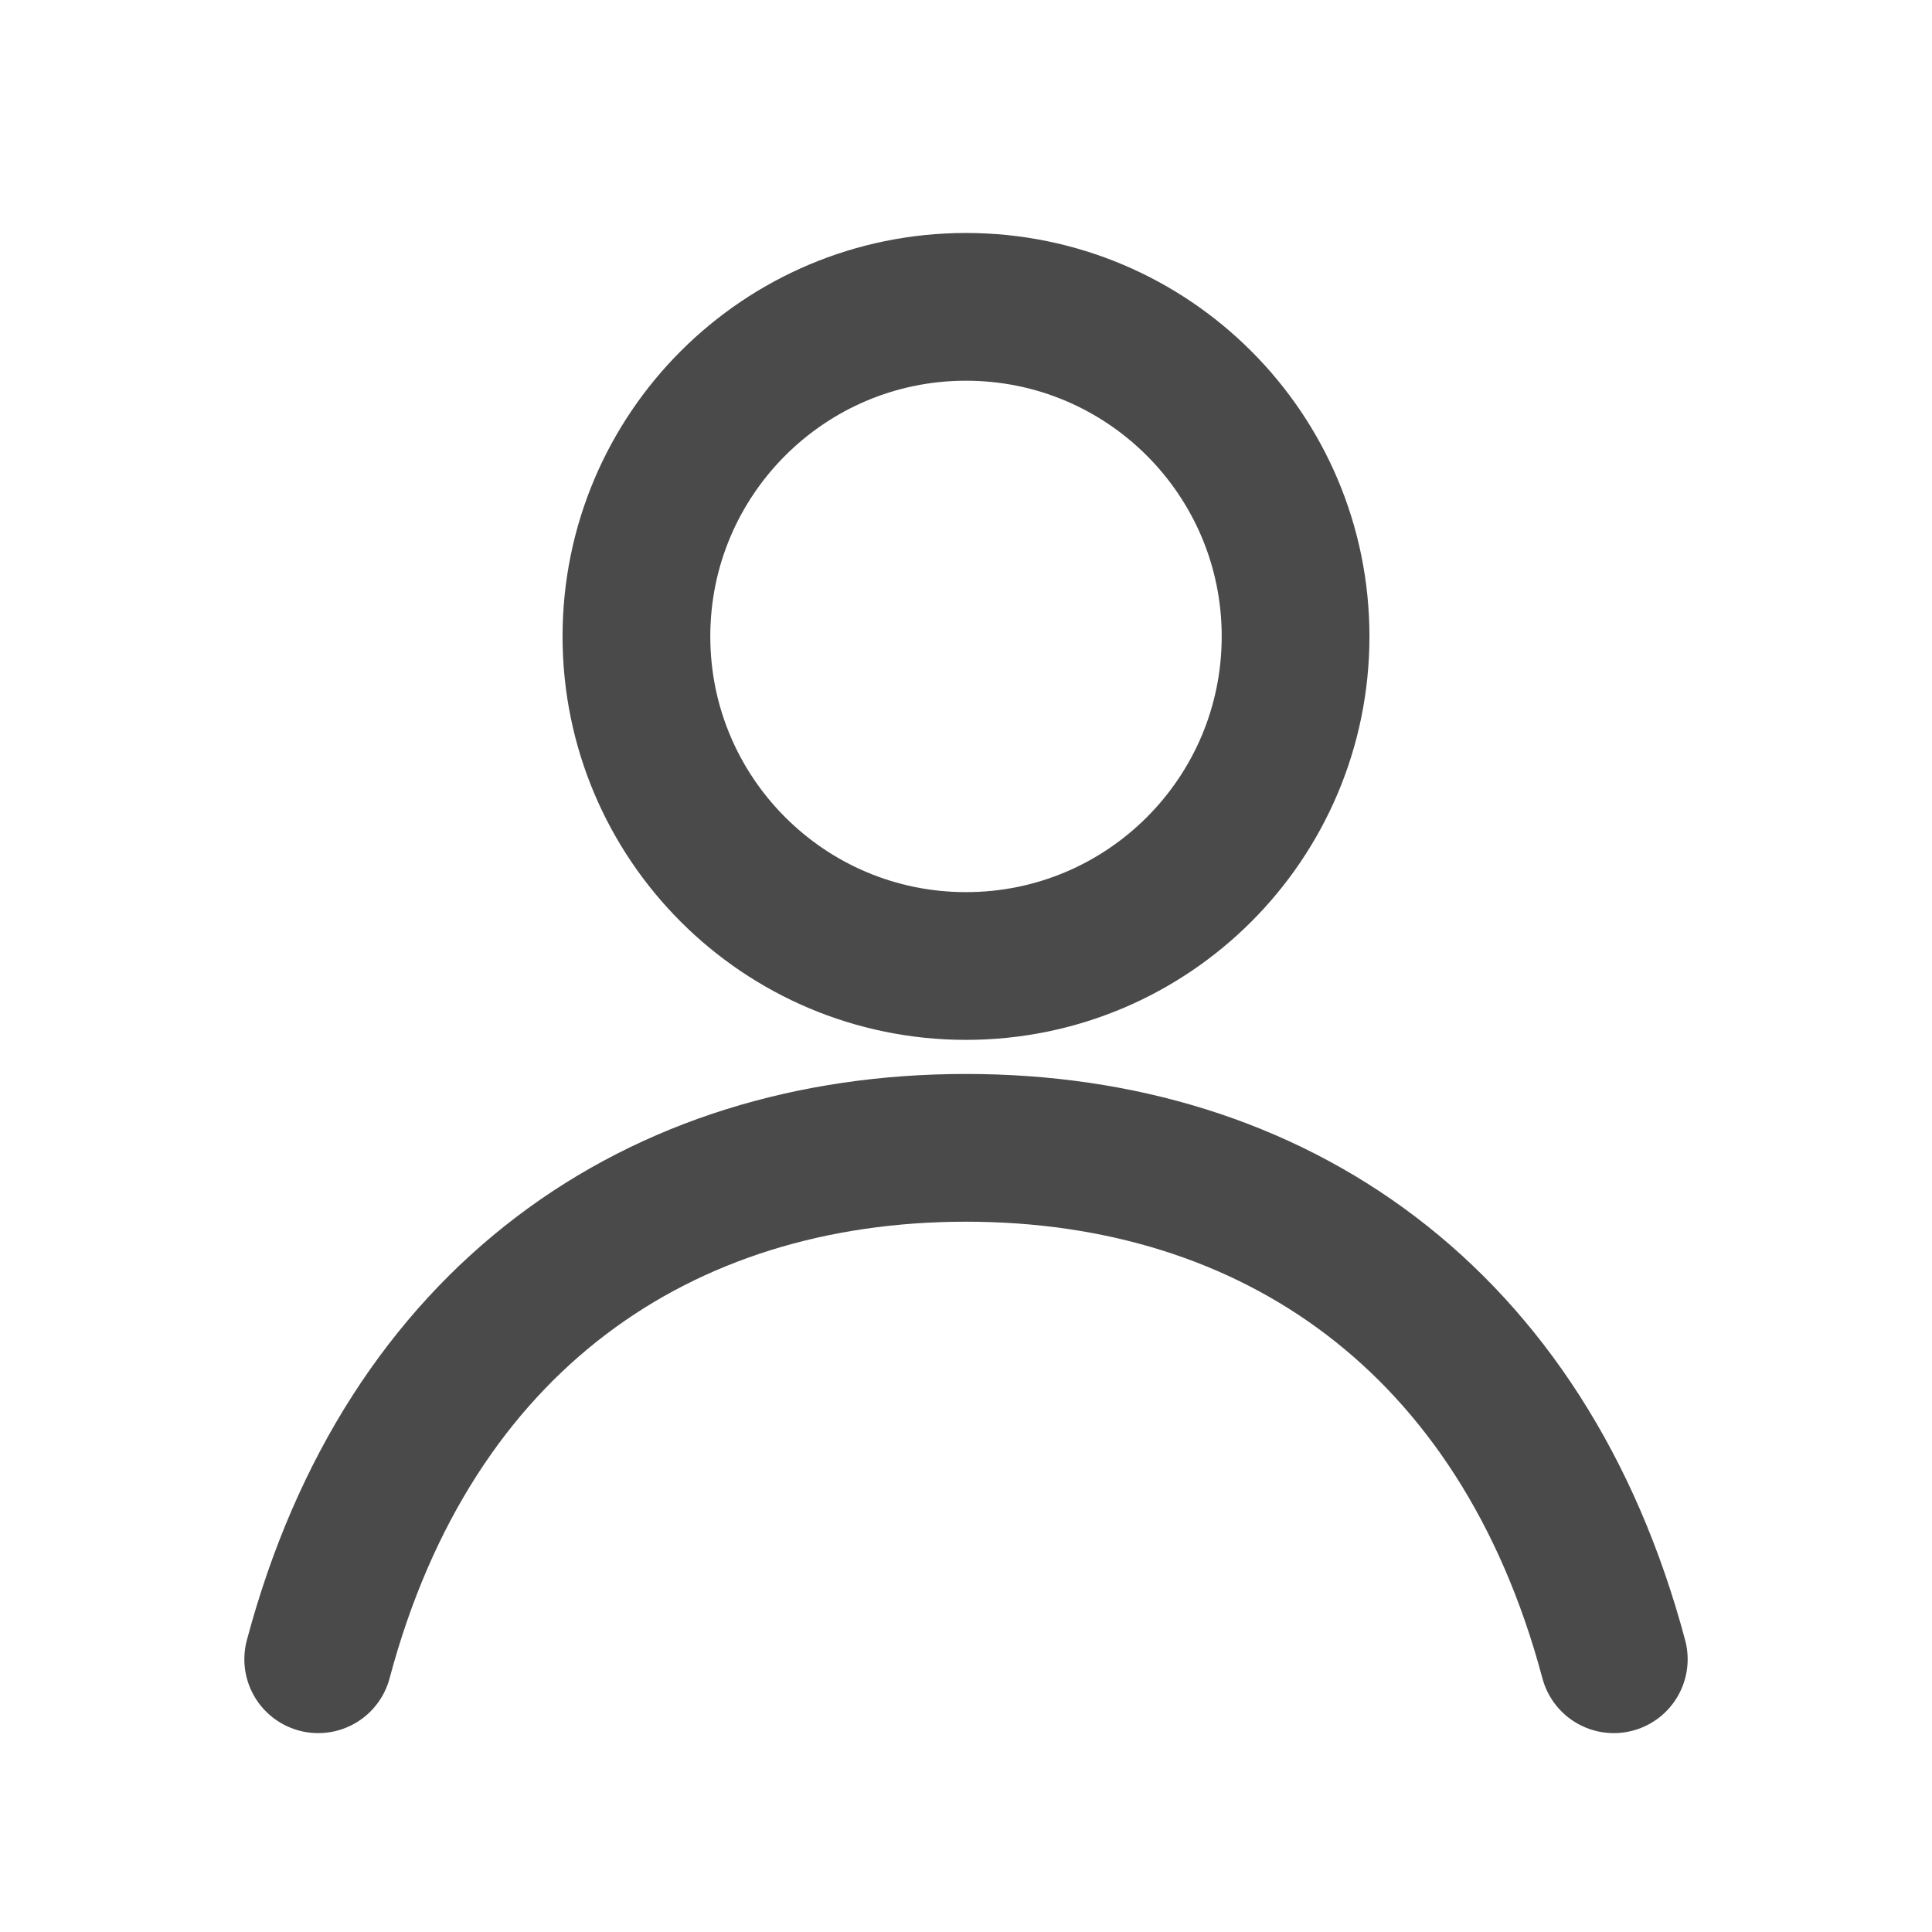
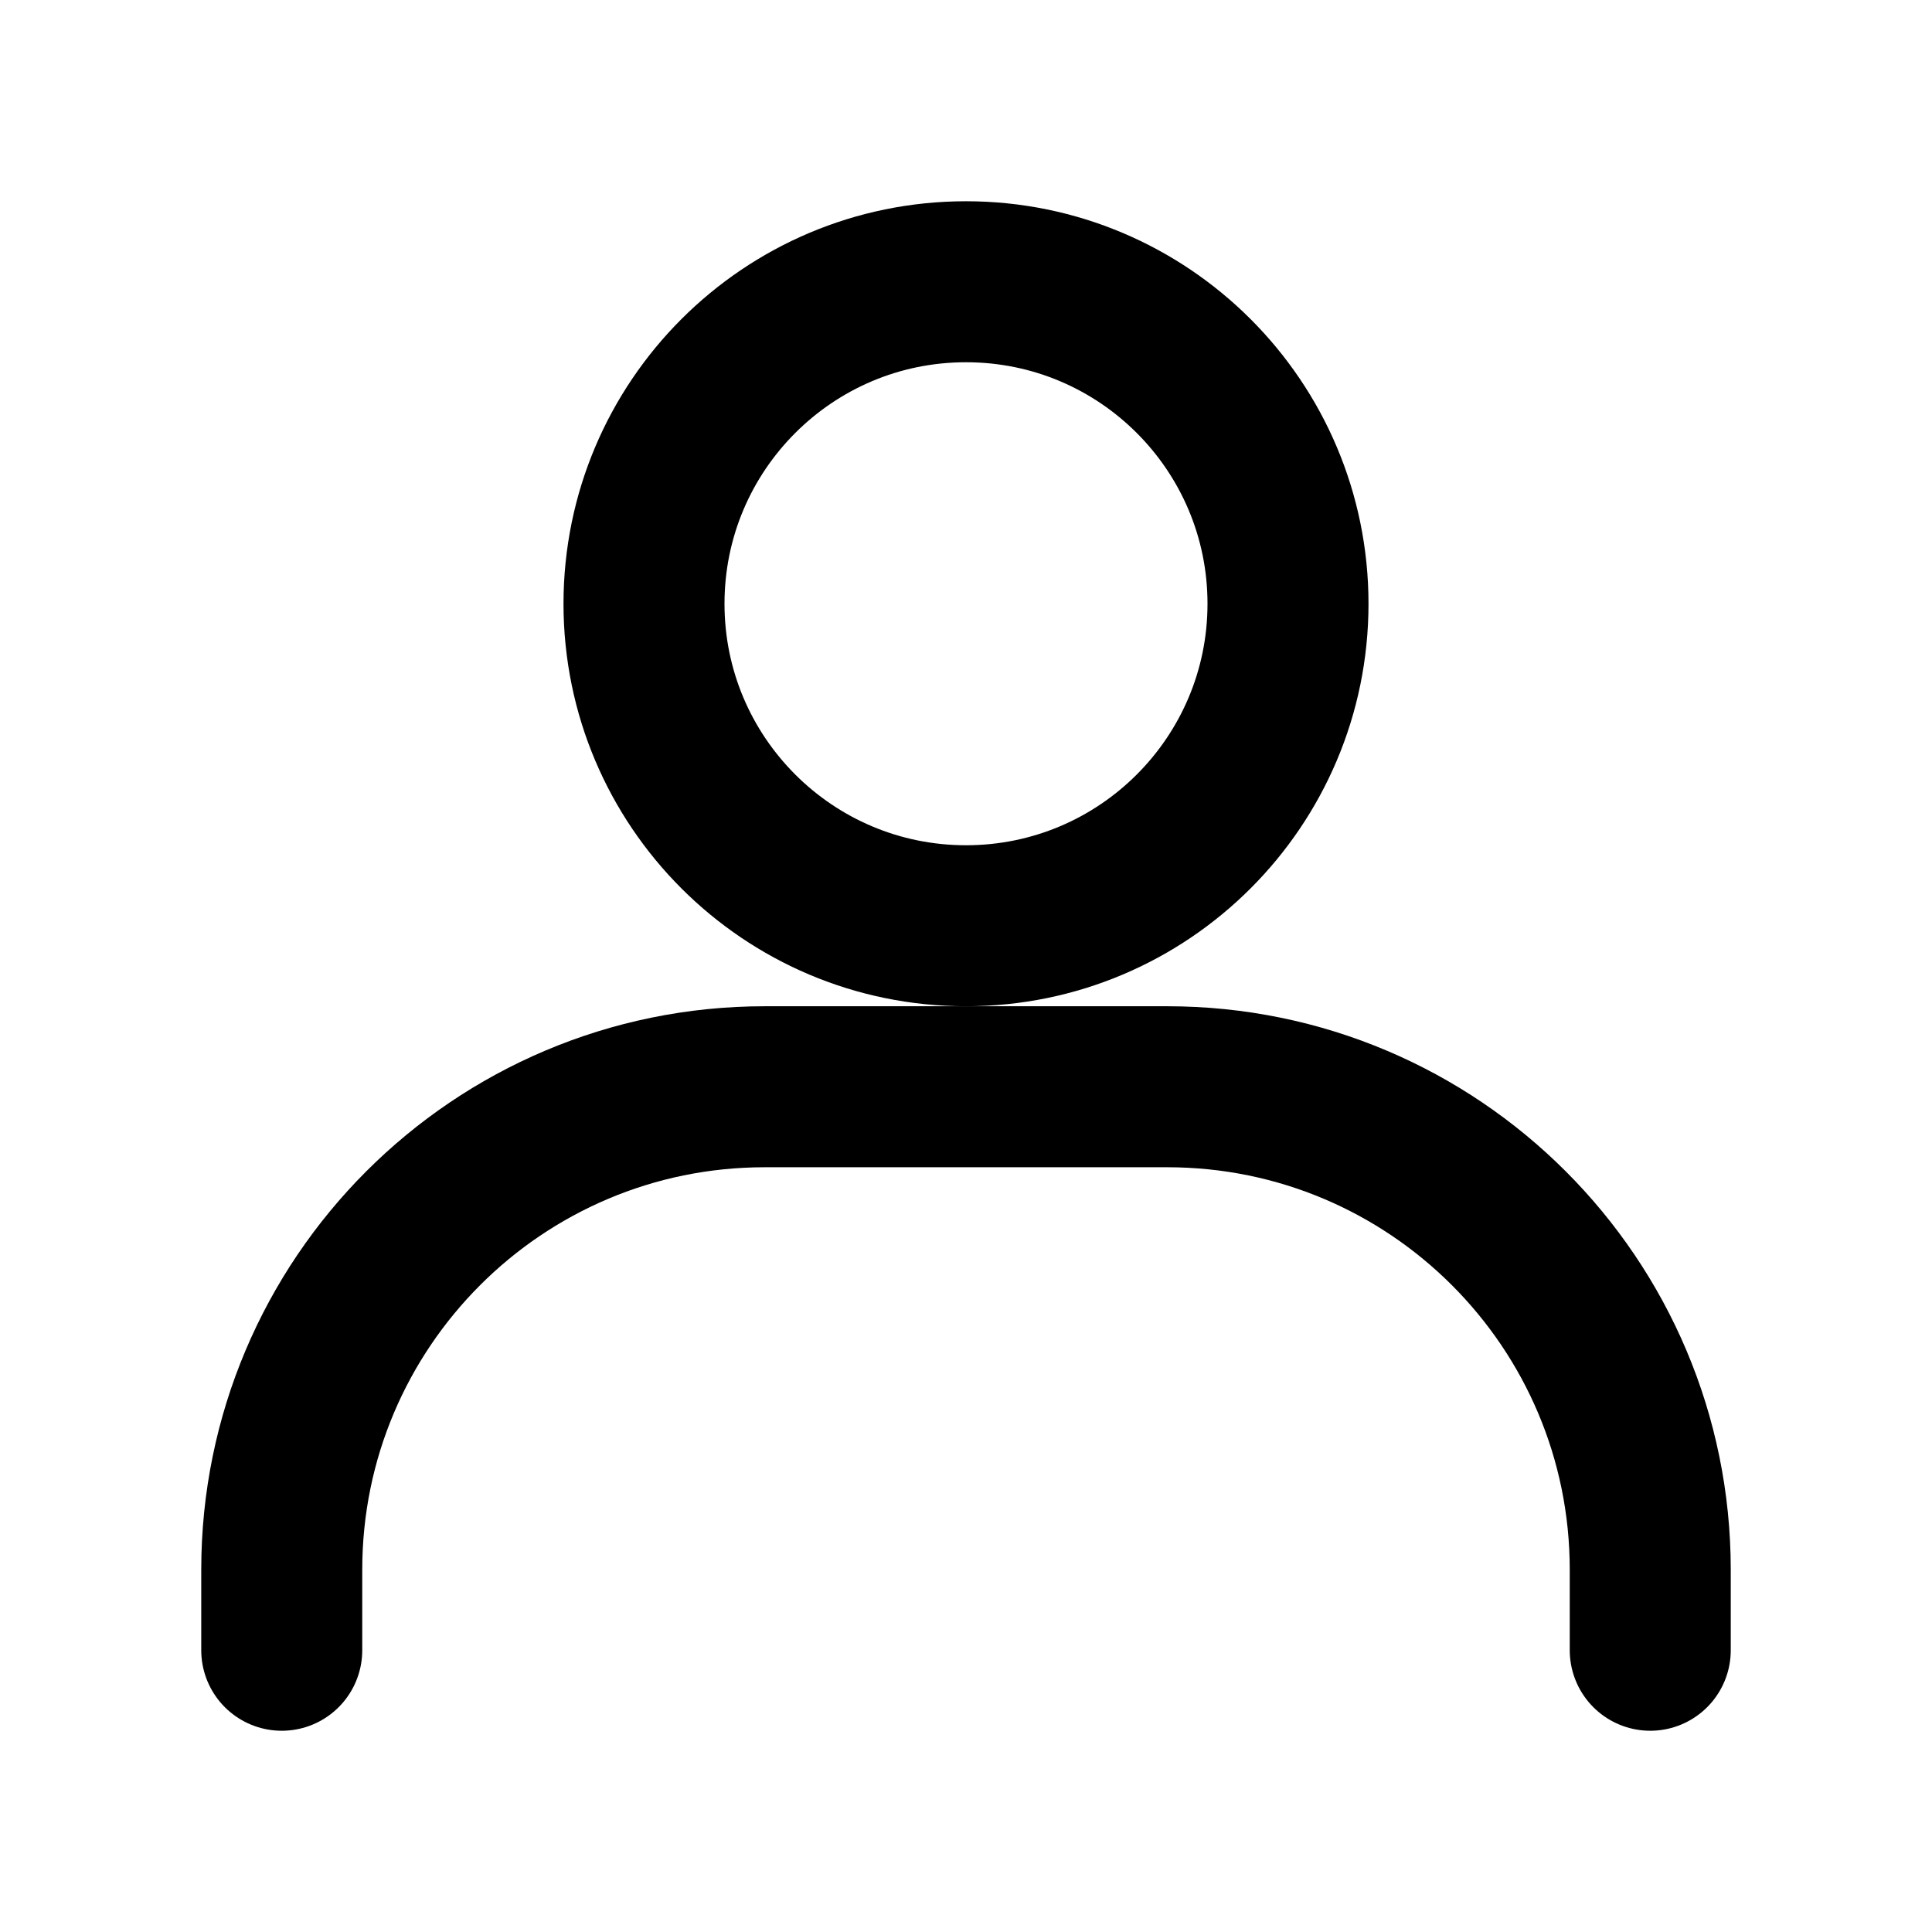
- <svg xmlns="http://www.w3.org/2000/svg" version="1.1" viewBox="0 0 17 17" fill="none">
-   <circle cx="8.5" cy="5.6" r="2.9" stroke="#4a4a4a" stroke-width="1.3" />
-   <path d="M2.8 14.6c.8-3 3-4.5 5.7-4.5s4.9 1.5 5.7 4.5" stroke="#4a4a4a" stroke-width="1.3" stroke-linecap="round" />
+ <svg xmlns="http://www.w3.org/2000/svg" viewBox="0 0 24 24" fill="none" stroke="currentColor" stroke-width="2" stroke-linecap="round" stroke-linejoin="round">
+   <circle cx="12" cy="7.5" r="4" />
+   <path d="M3.5 20.5v-1a6 6 0 0 1 6-6h5a6 6 0 0 1 6 6v1" />
</svg>
